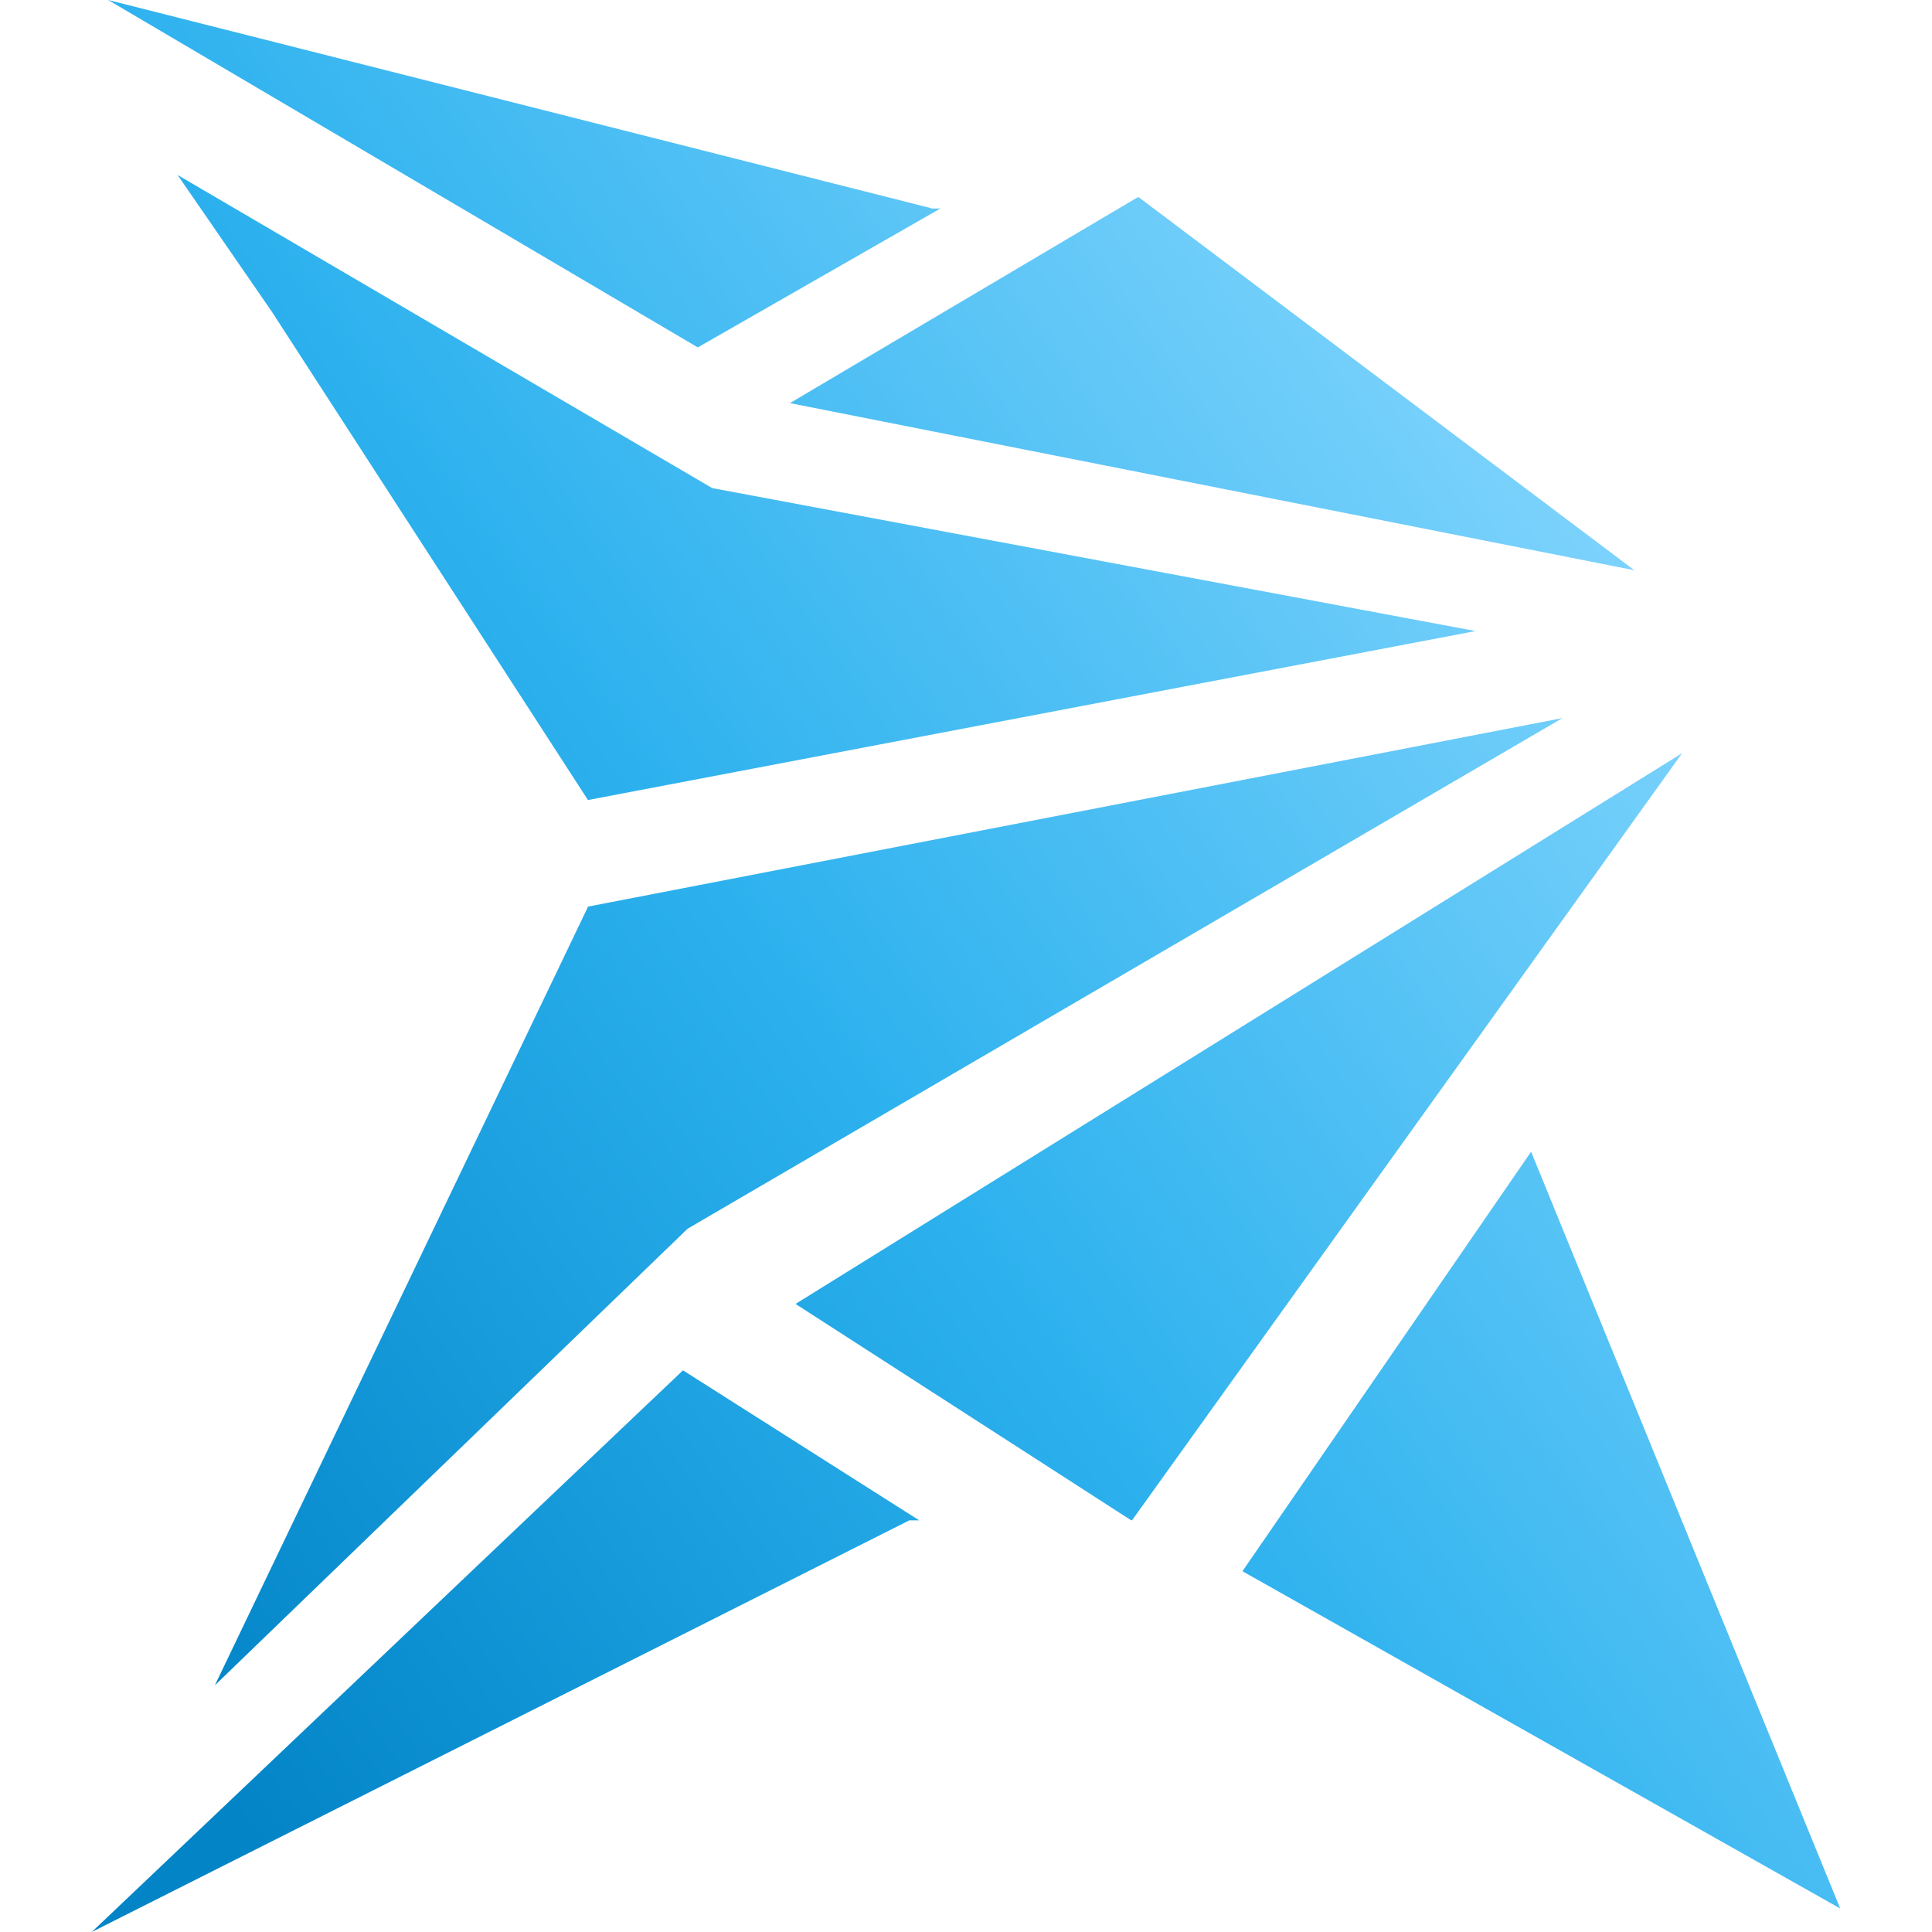
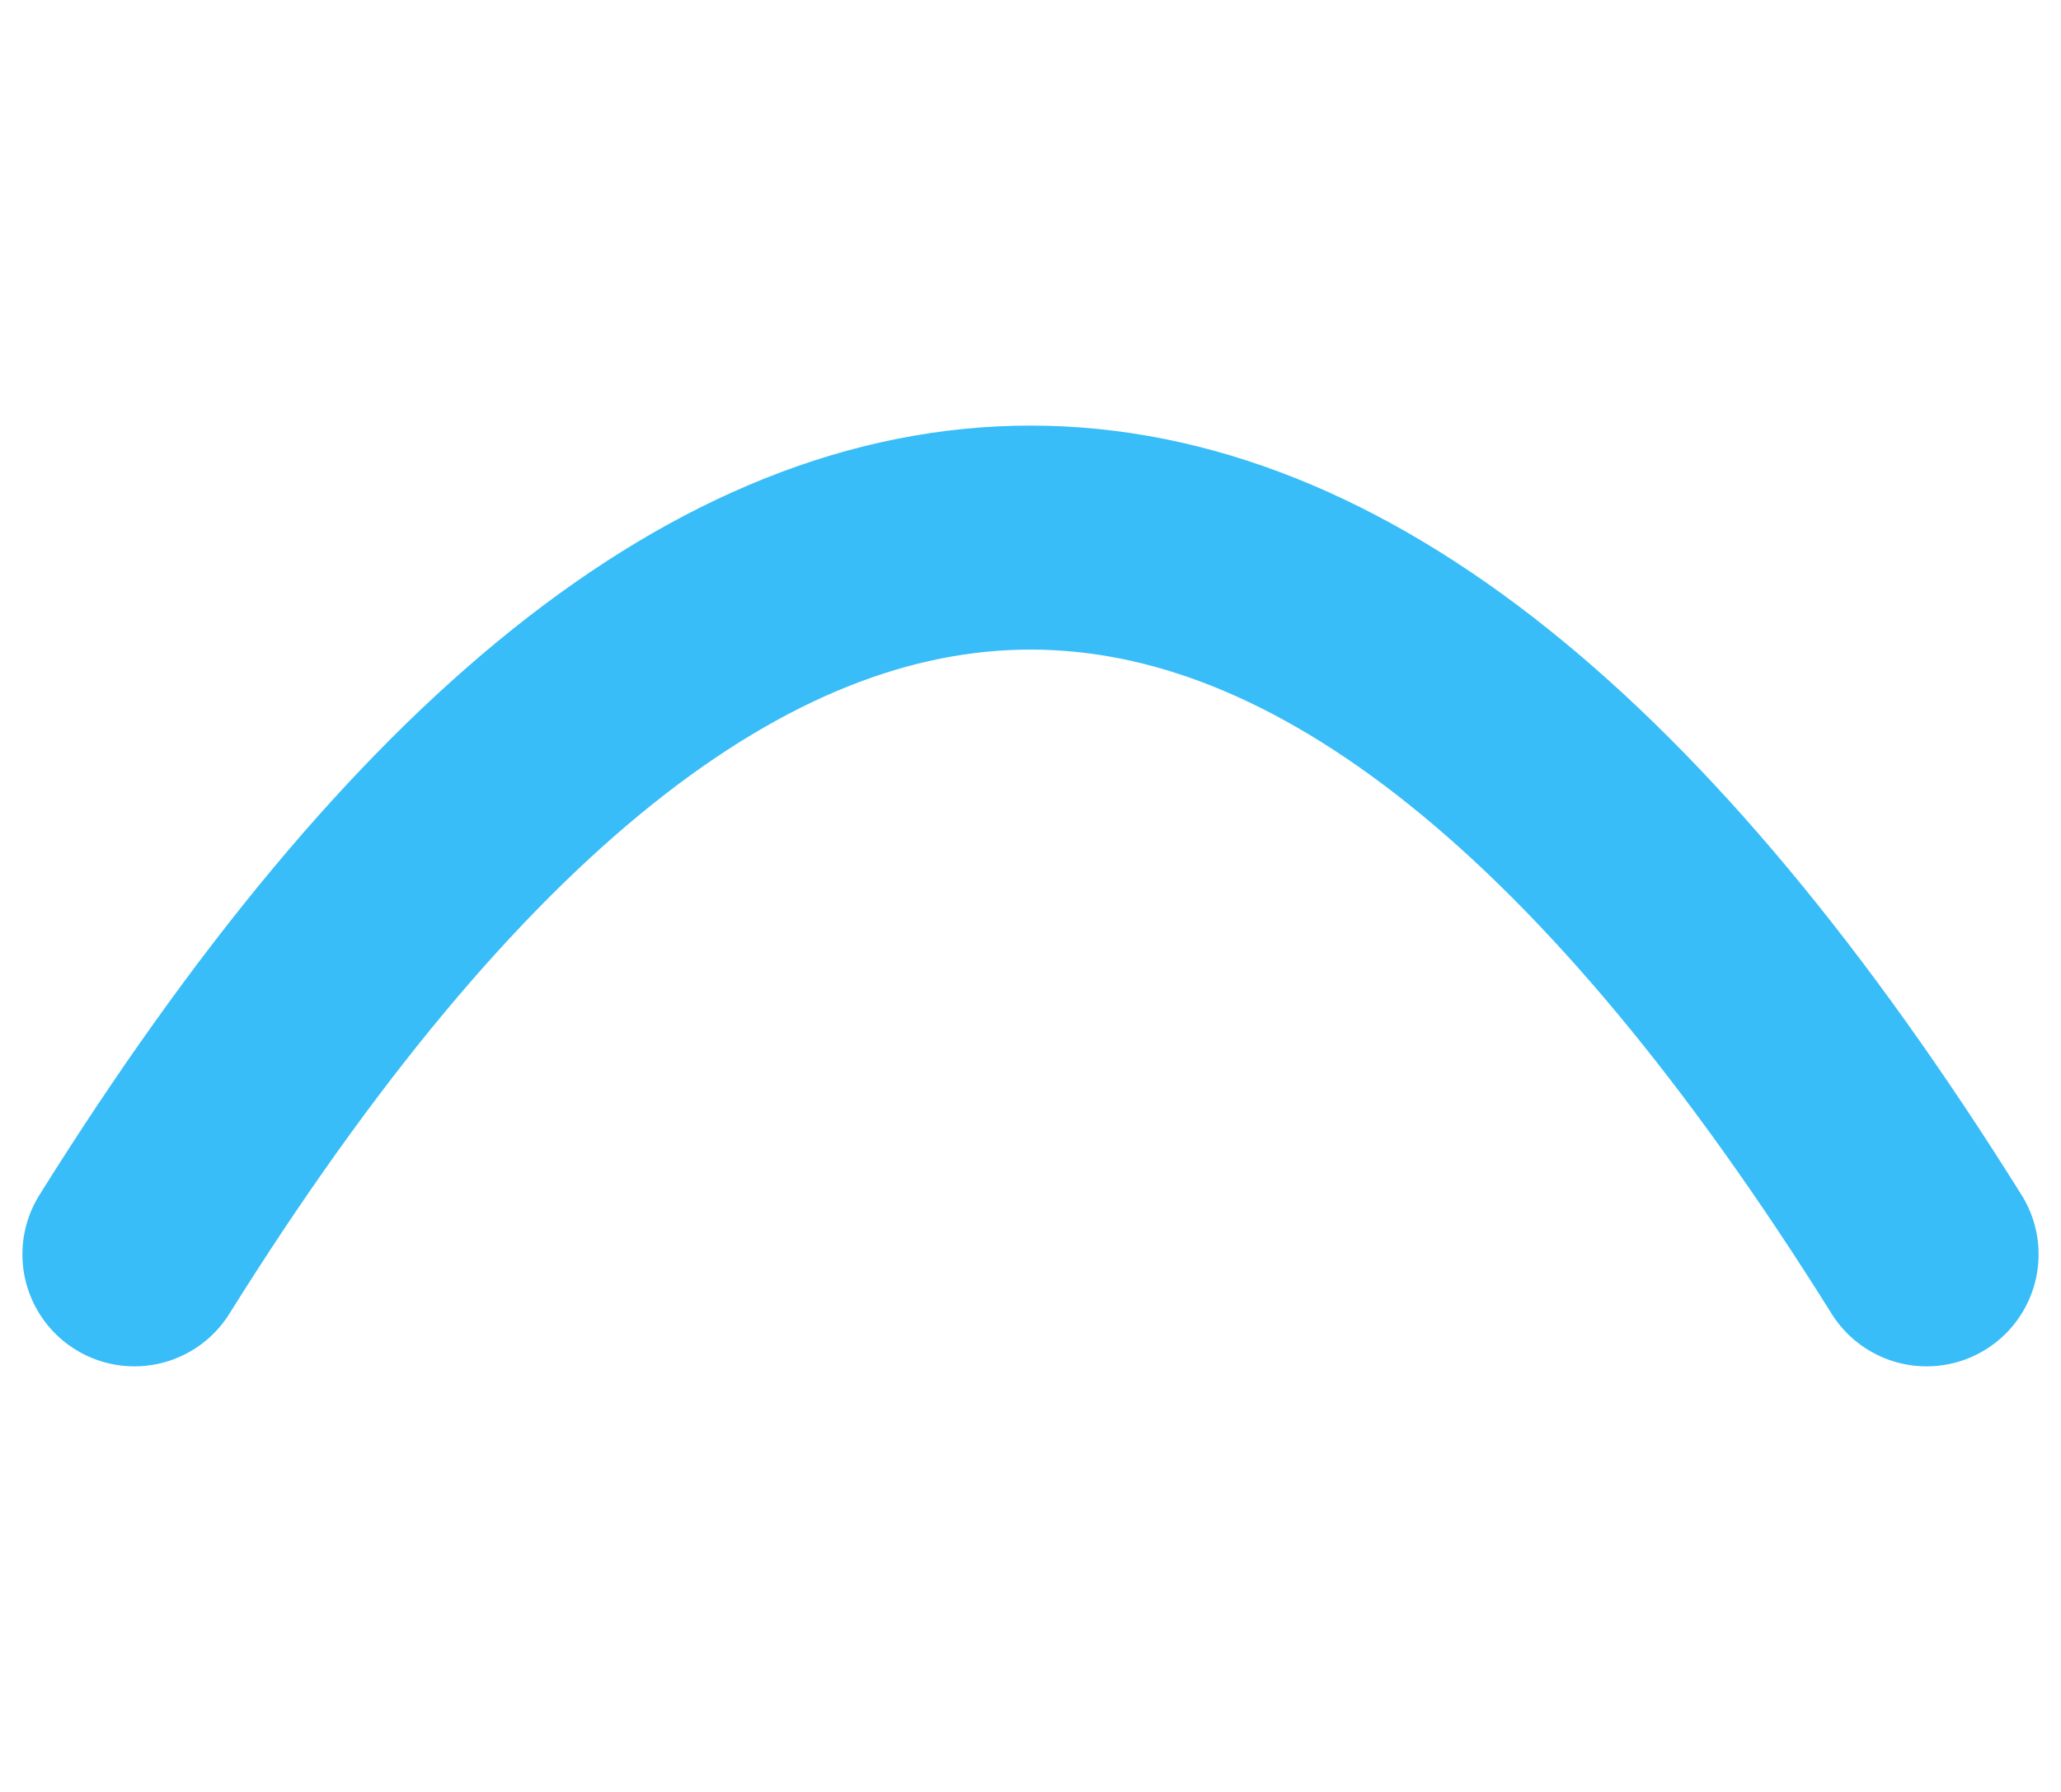
- <svg xmlns="http://www.w3.org/2000/svg" viewBox="0 0 400 400" fill="none">
-   <path d="M44.483 348.927L121.755 187.7l201.725-39.024-181.118 105.715-97.88 94.536zM19 400l169.275-85.23h2.033l-48.903-31.059L19 400zm215.379-85.244l113.877-158.809-183.549 114.018 69.481 44.791h.191zm22.949 10.603L381 395.133l-64.001-156.684-59.671 86.719v.191zM235.779 40.853h-.251L163.544 83.46l174.828 34.599-102.593-77.207zM22.417.015L144.47 71.927l50.228-28.76h-1.944v-.073L22.403 0l.014.015zm99.309 165.622l183.769-34.983-158.036-29.599L36.764 36.221l19.561 28.376 65.415 101.054-.014-.014z" fill="url(#prefix__paint0_linear_1380_1969)" />
-   <defs>
-     <linearGradient id="prefix__paint0_linear_1380_1969" x1="37.412" y1="360.593" x2="352.896" y2="135.318" gradientUnits="userSpaceOnUse">
-       <stop stop-color="#0284C7" />
-       <stop offset=".496" stop-color="#2CB1EE" />
-       <stop offset="1" stop-color="#7DD3FC" />
-     </linearGradient>
-   </defs>
+ <svg xmlns="http://www.w3.org/2000/svg" version="1.1" width="46" height="40">
+   <svg width="46" height="40" viewBox="0 0 46 40" fill="none">
+     <path d="M3 28C16.333 6.667 29.667 6.667 43 28" stroke="#38BDF8" stroke-width="5" stroke-linecap="round" />
+   </svg>
+   <style>@media (prefers-color-scheme: light) { :root { filter: none; } }
+ @media (prefers-color-scheme: dark) { :root { filter: none; } }
+ </style>
</svg>
